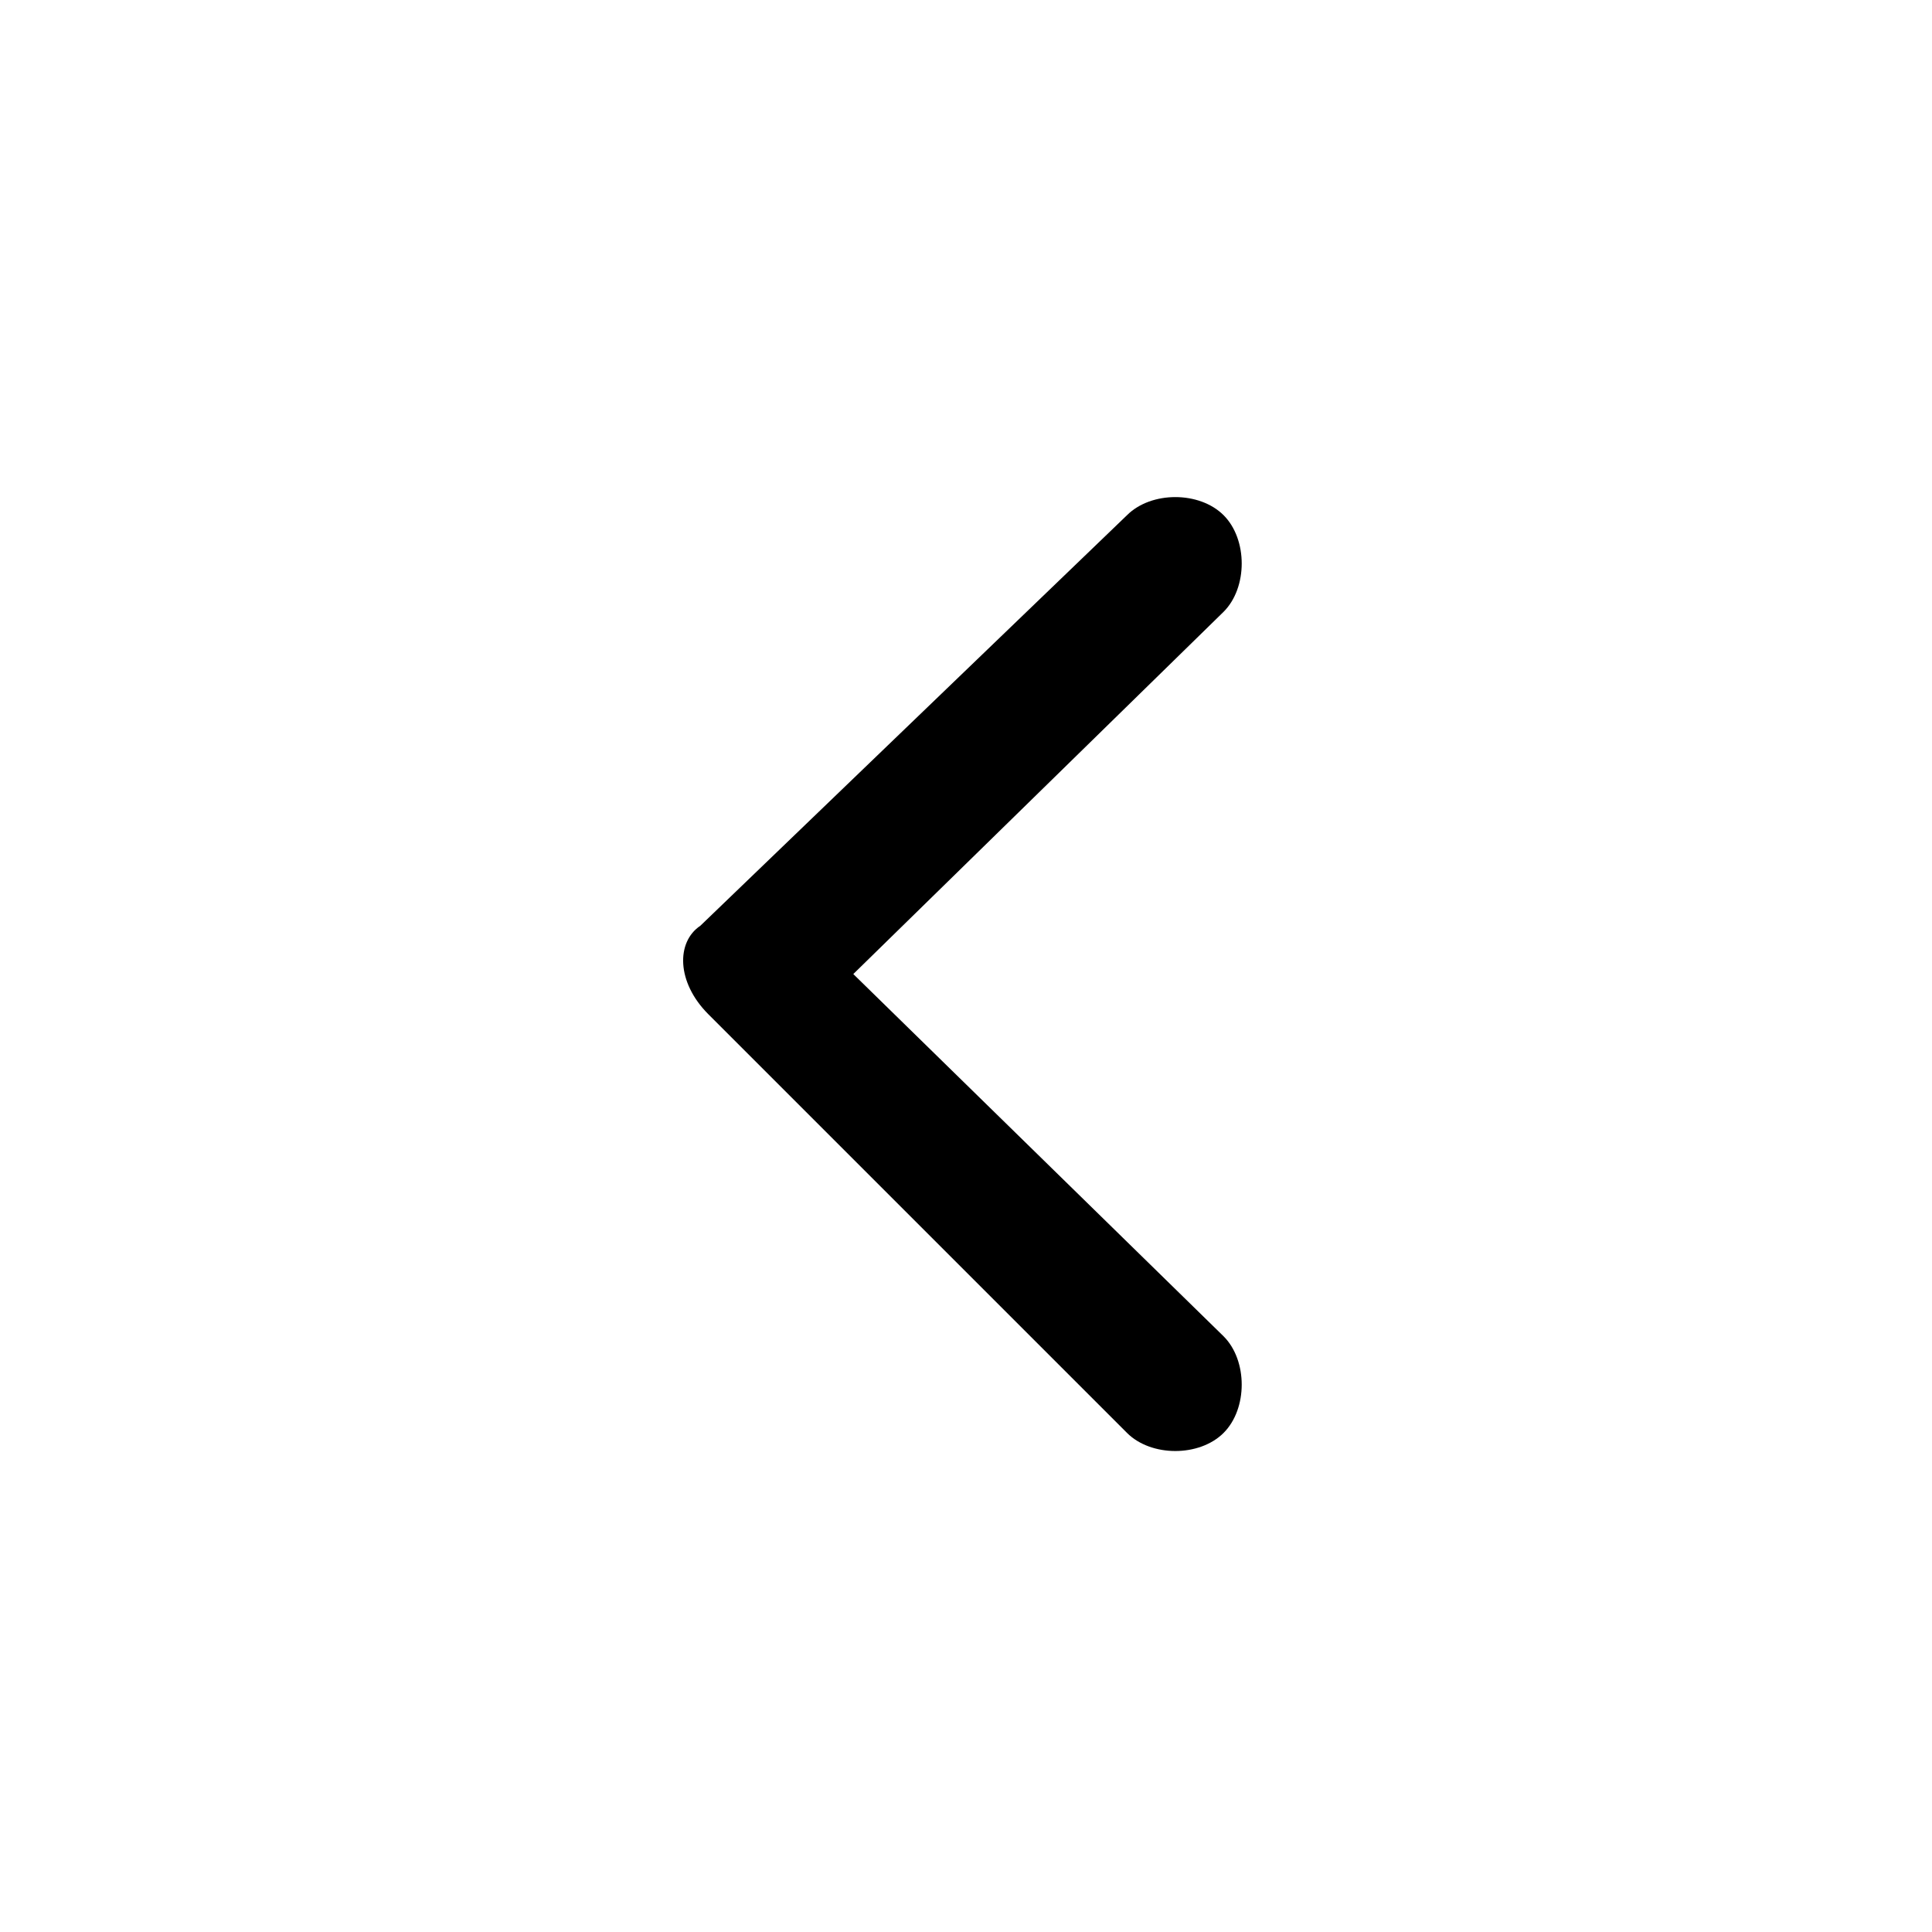
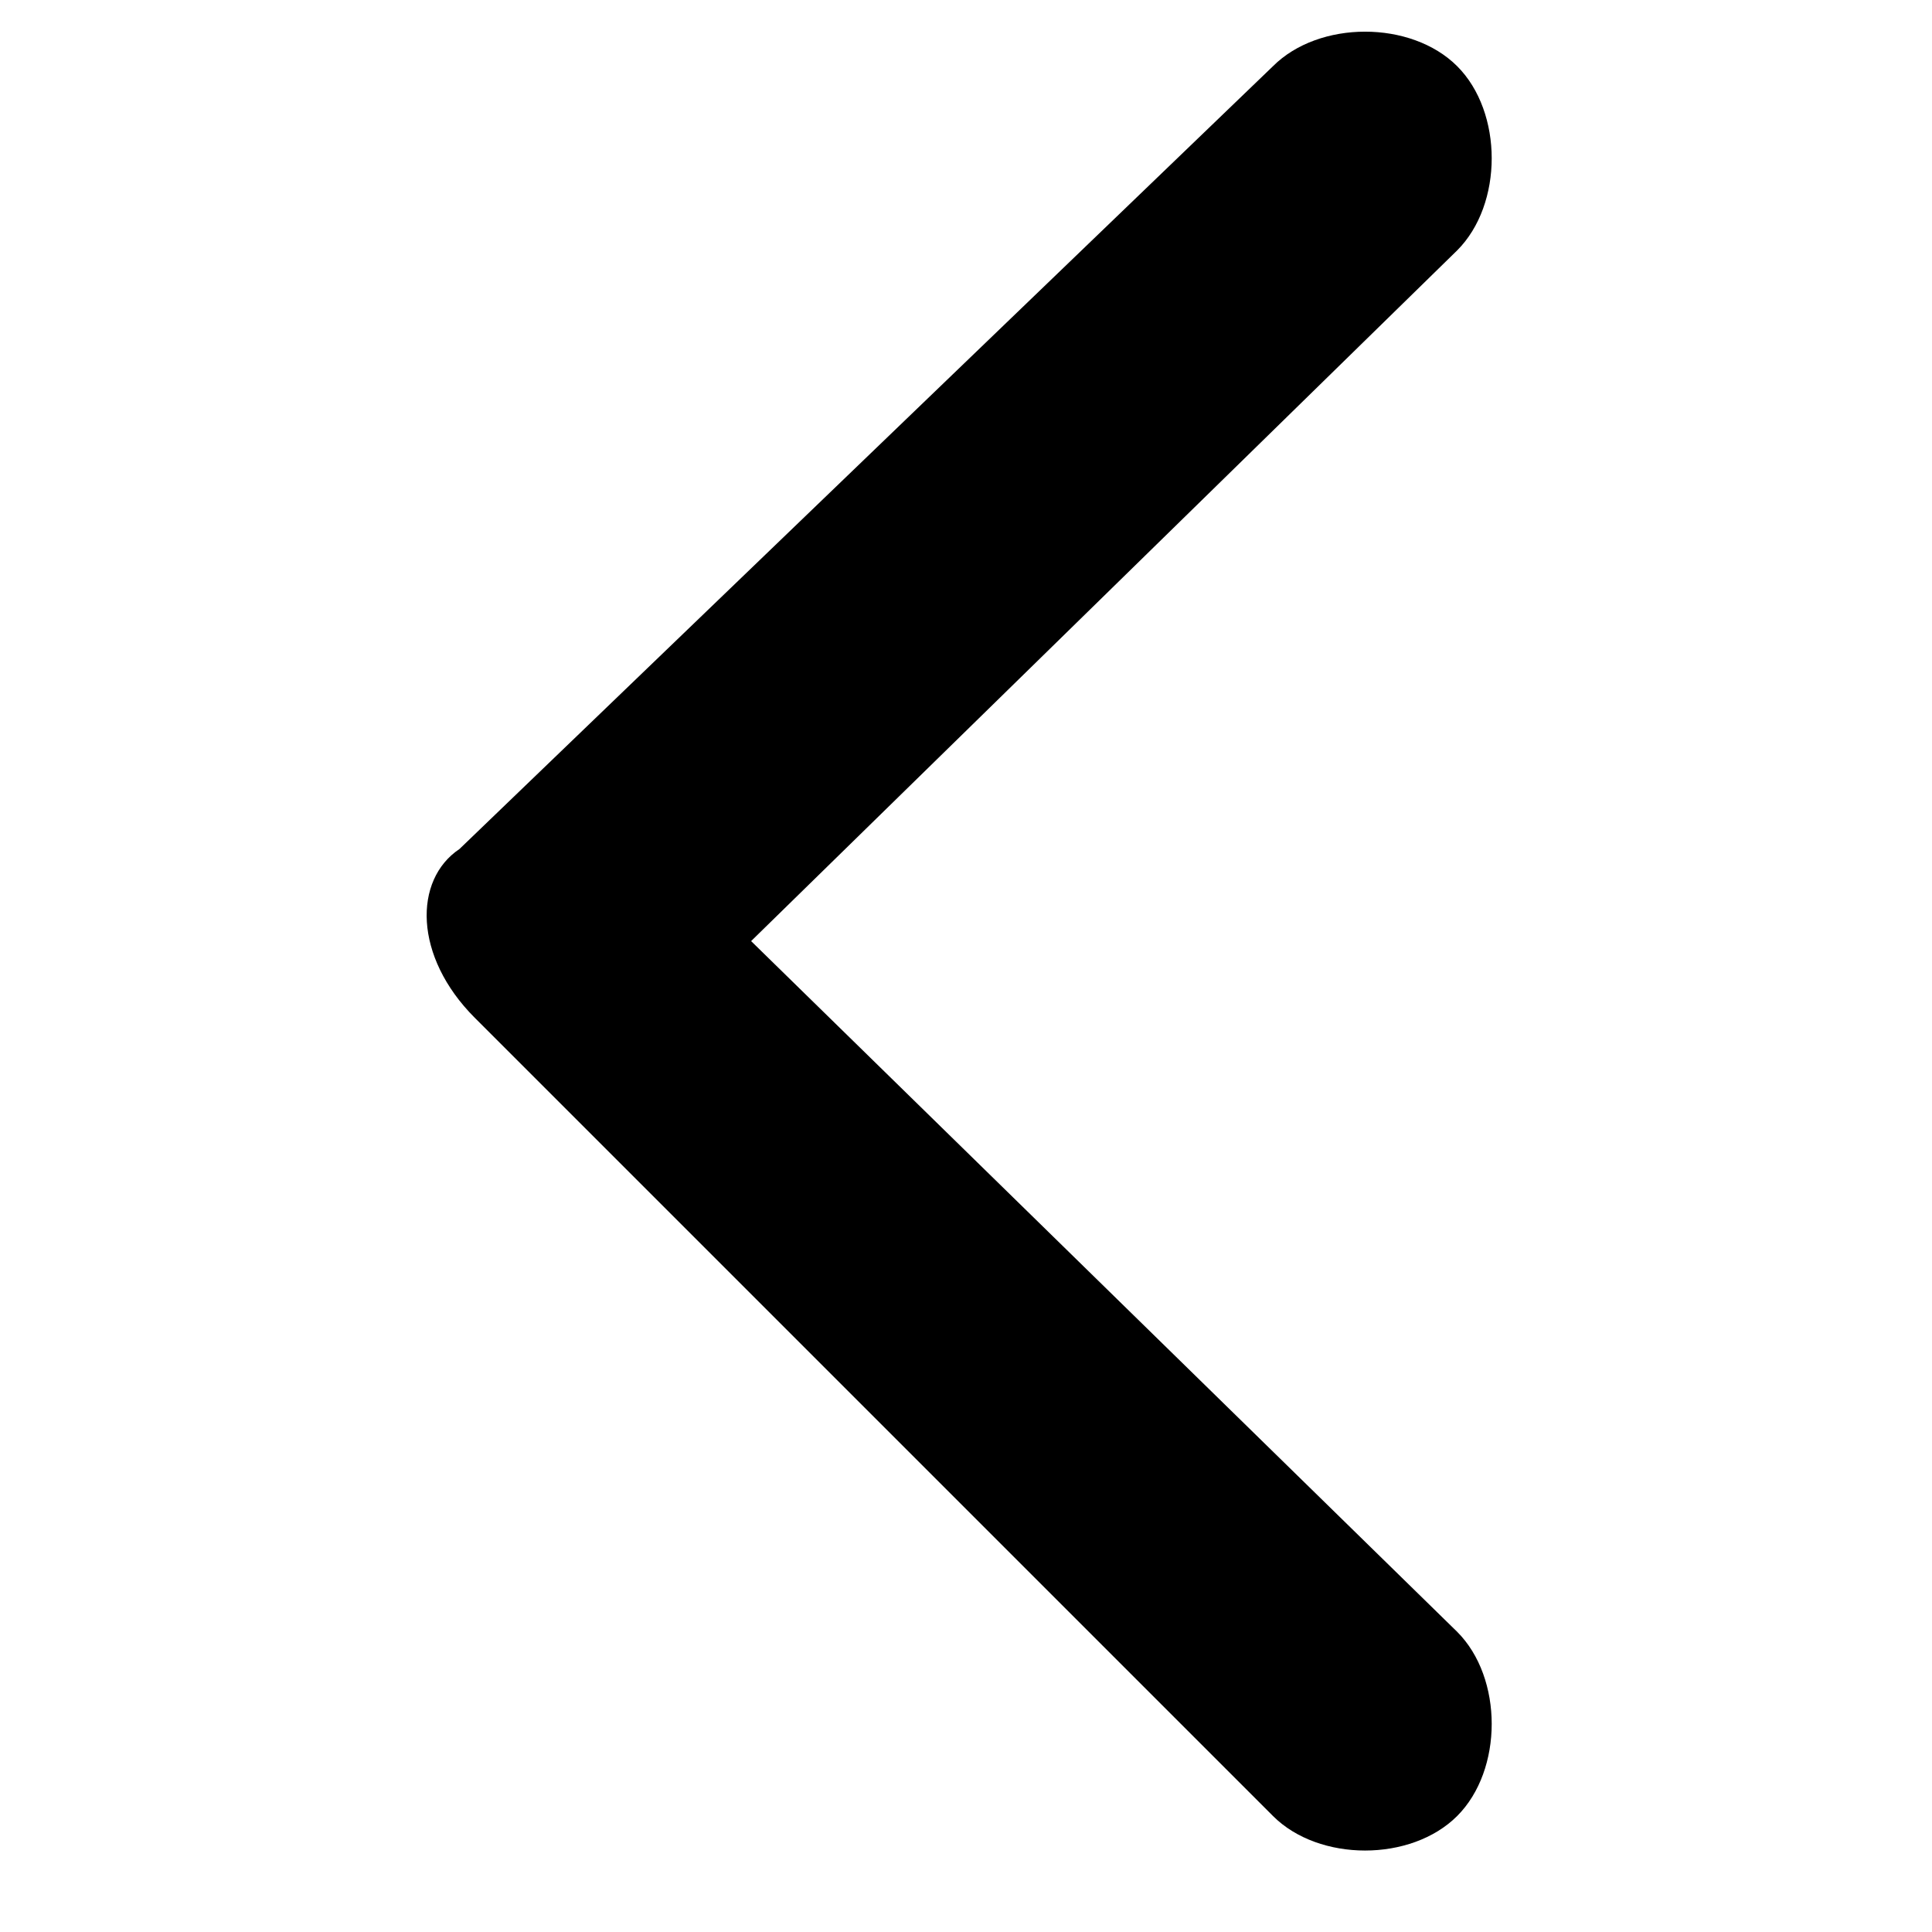
- <svg xmlns="http://www.w3.org/2000/svg" t="1598973252726" class="icon" viewBox="0 0 1024 1024" version="1.1" p-id="1213" width="200" height="200">
+ <svg xmlns="http://www.w3.org/2000/svg" t="1599007102887" class="icon" viewBox="0 0 1024 1024" version="1.1" p-id="1243" width="200" height="200">
  <defs>
    <style type="text/css" />
  </defs>
-   <path d="M375.467 537.6L597.333 759.467c12.8 12.8 38.4 12.8 51.2 0 12.8-12.8 12.8-38.4 0-51.2l-196.267-192 196.267-192c12.8-12.8 12.8-38.4 0-51.2-12.8-12.8-38.4-12.8-51.2 0l-226.133 217.6c-12.8 8.533-12.8 29.867 4.267 46.933z" p-id="1214" />
+   <path d="M251.669 539.479L674.707 962.517c24.406 24.406 73.218 24.406 97.624 0 24.406-24.406 24.406-73.218 0-97.624l-374.226-366.091 374.226-366.091c24.406-24.406 24.406-73.218 0-97.624-24.406-24.406-73.218-24.406-97.624 0l-431.173 414.903c-24.406 16.271-24.406 56.947 8.135 89.489z" p-id="1244" />
</svg>
